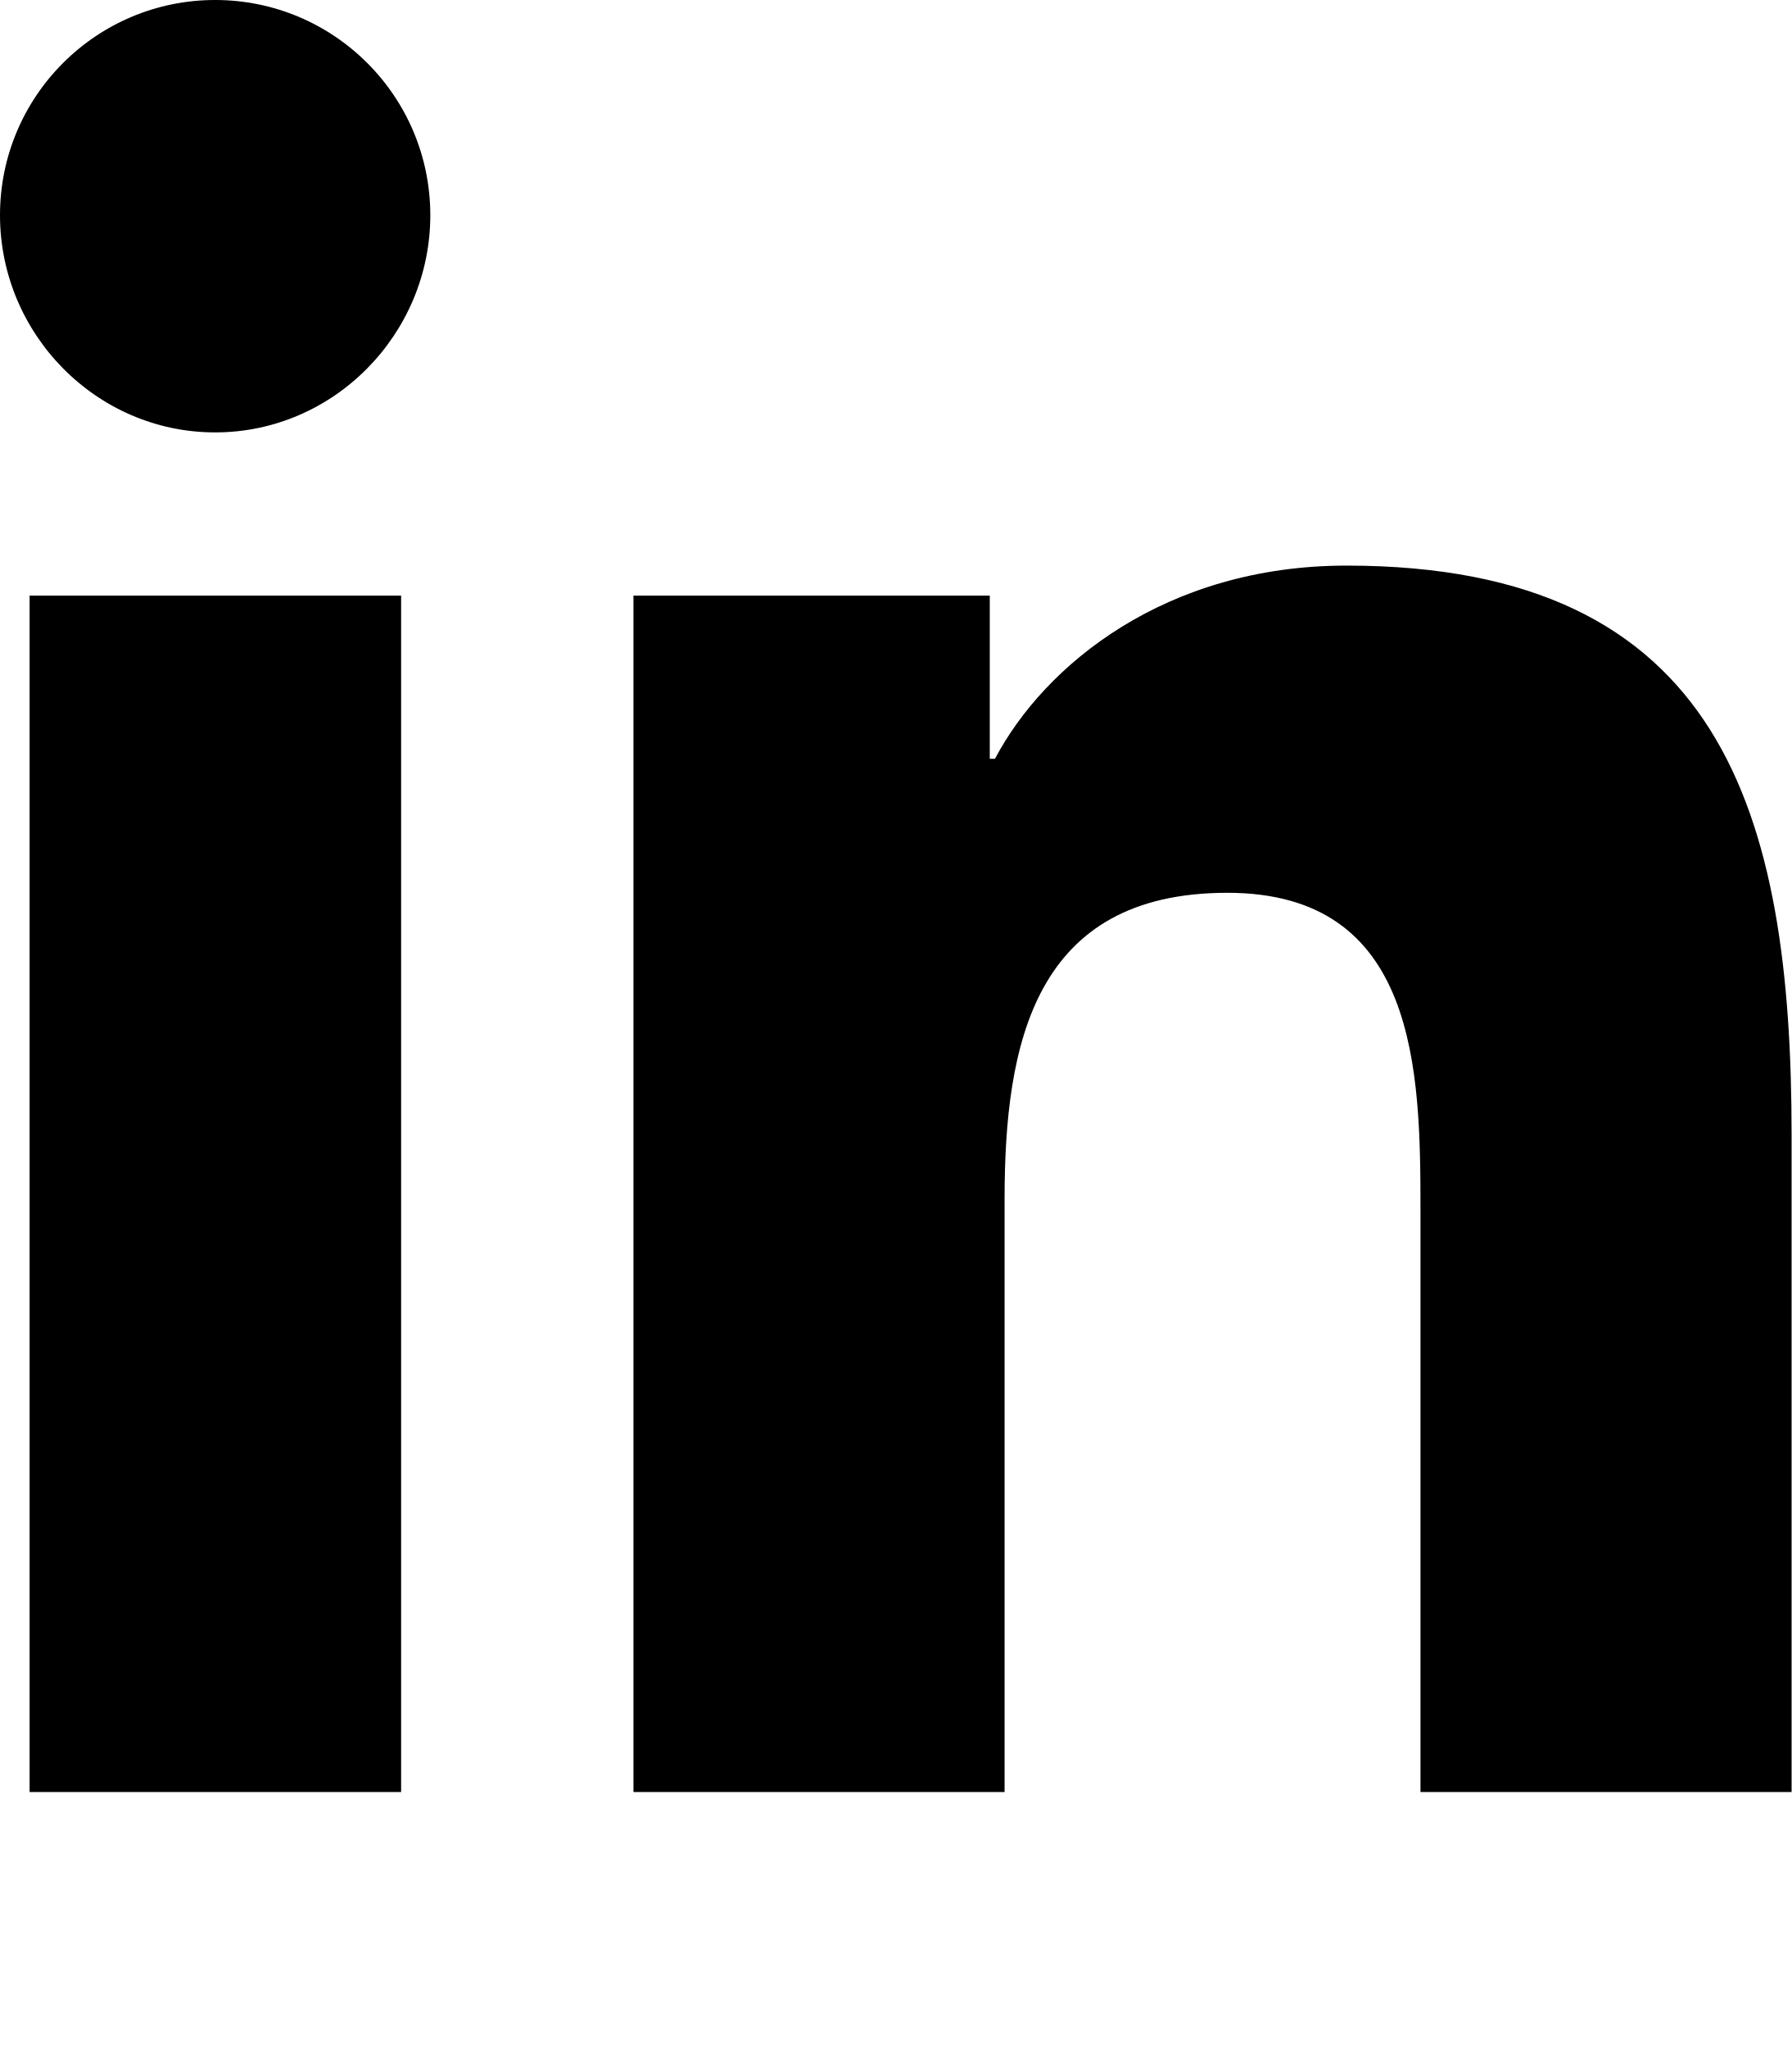
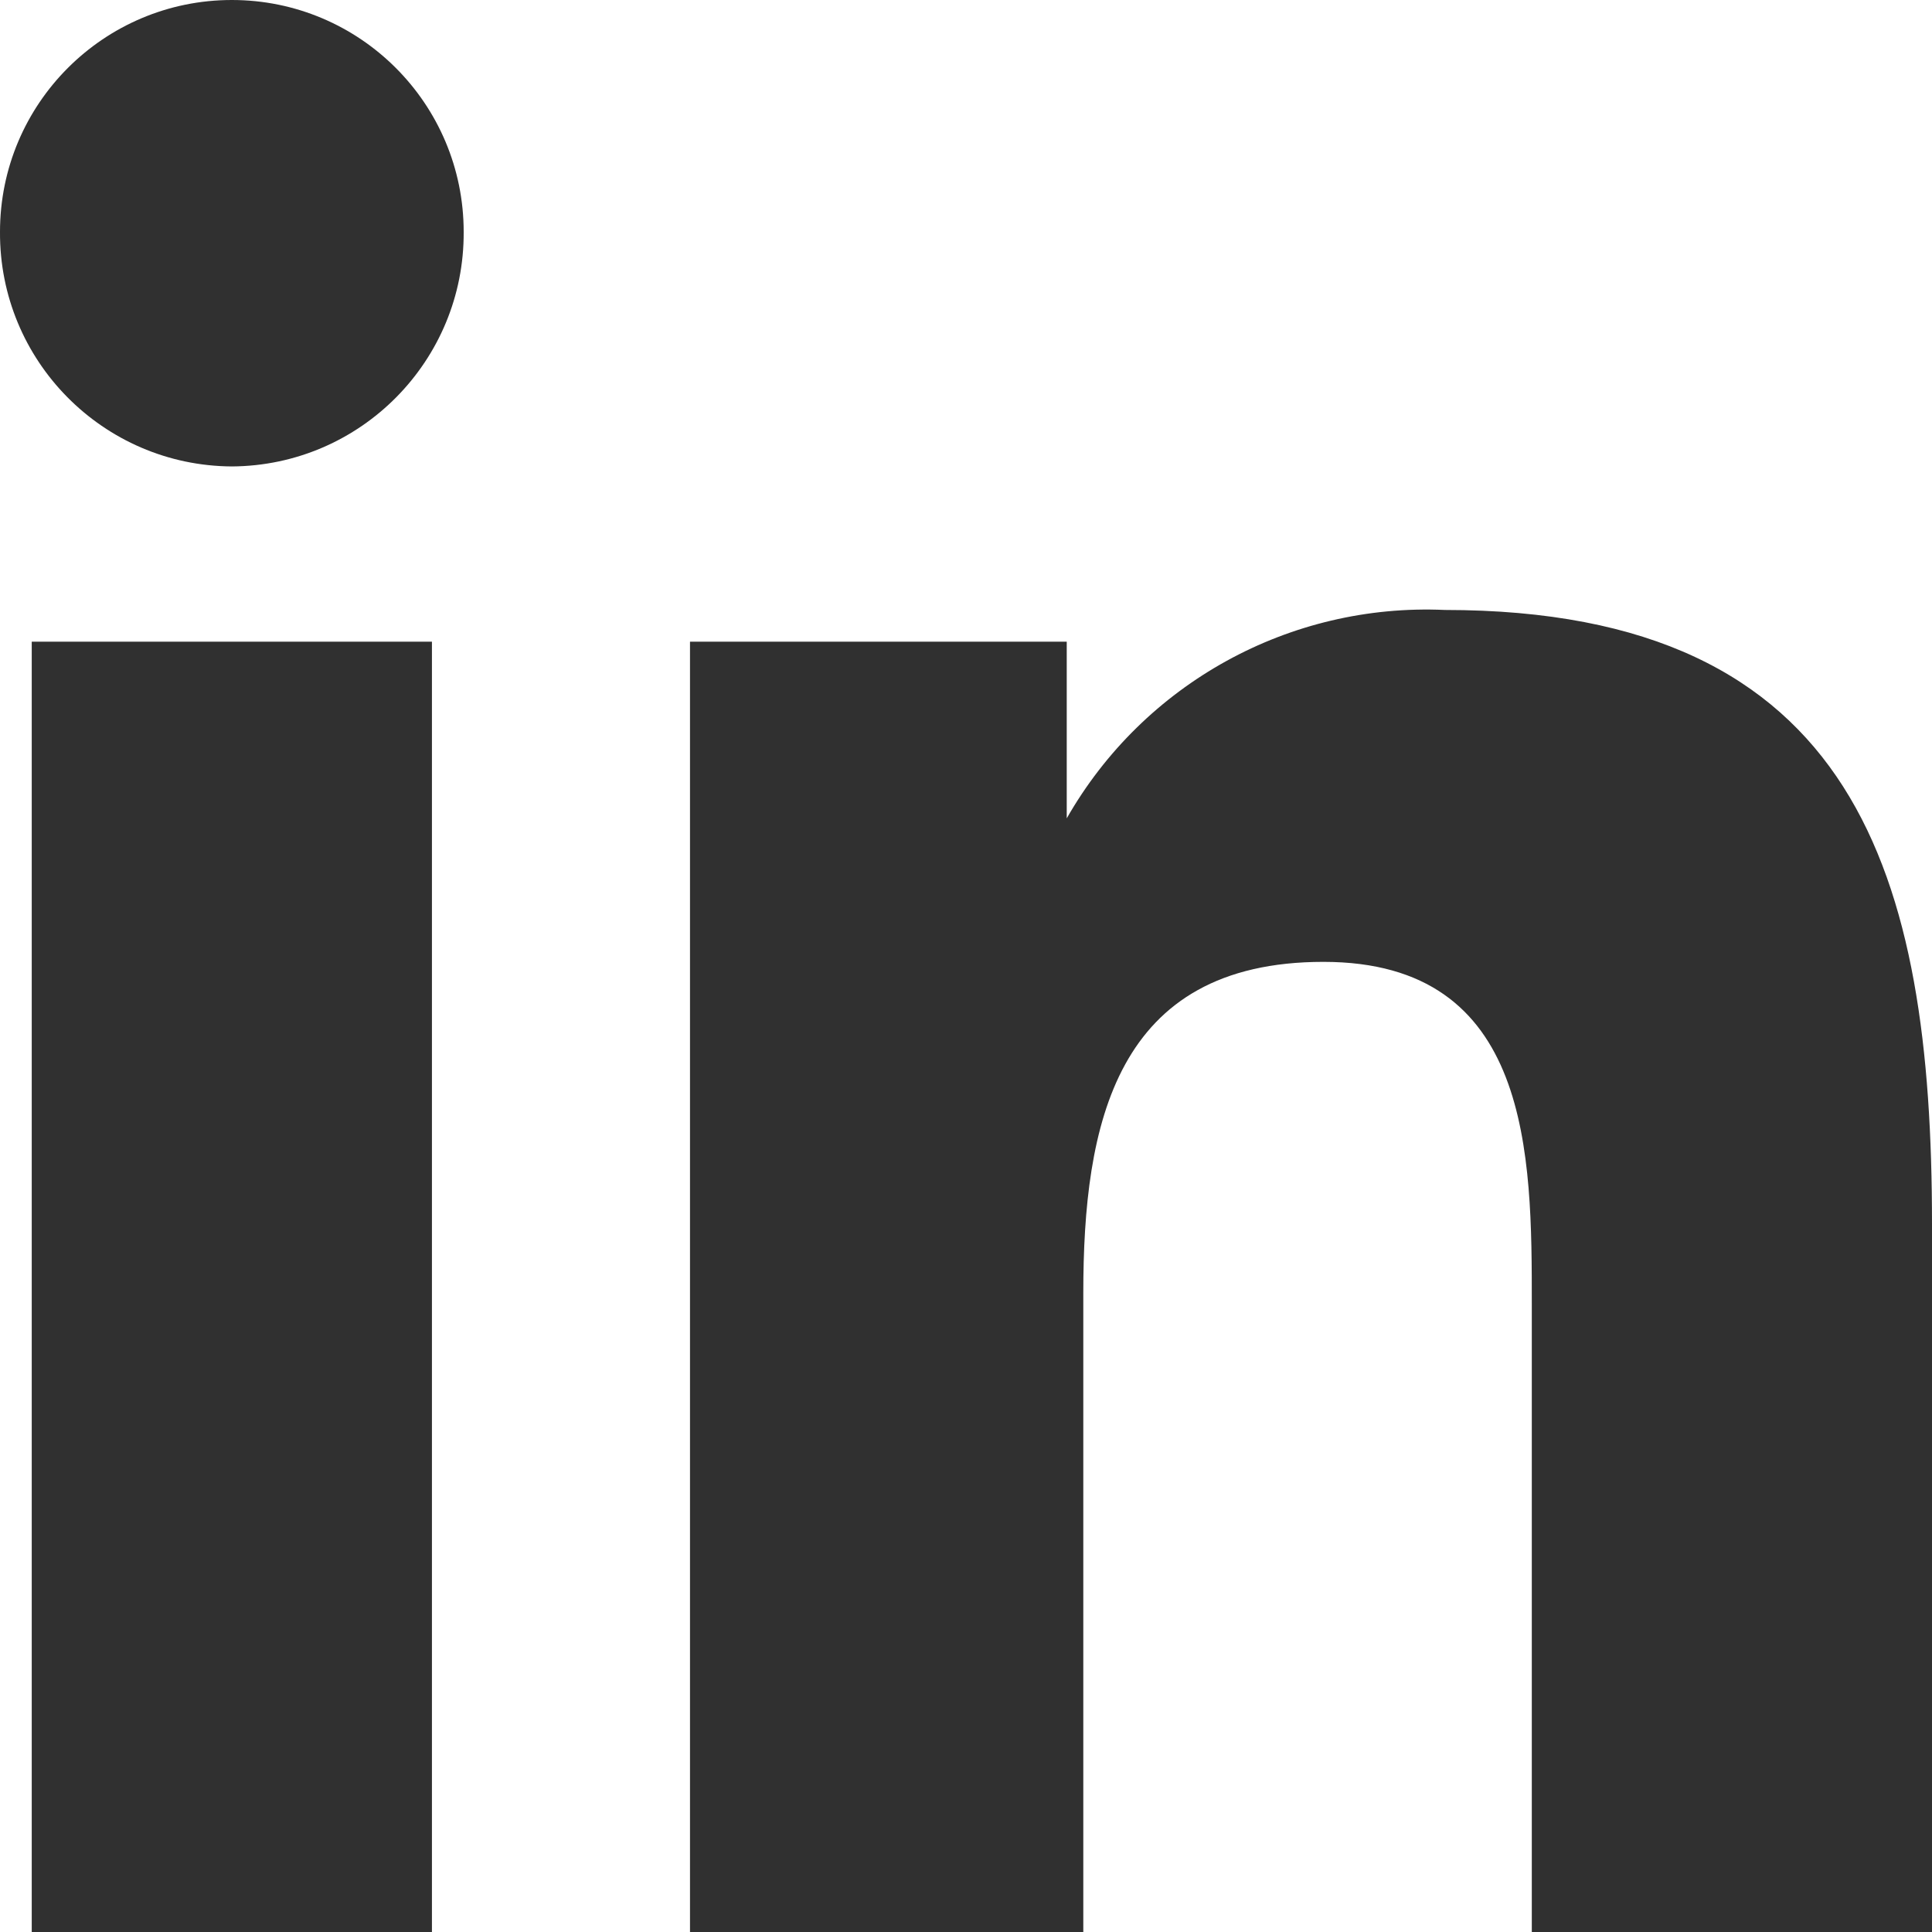
- <svg xmlns="http://www.w3.org/2000/svg" height="16" width="14" viewBox="0 0 448 512">
-   <path d="M100.3 448H7.4V148.9h92.9zM53.8 108.1C24.1 108.1 0 83.5 0 53.8a53.8 53.8 0 0 1 107.6 0c0 29.7-24.1 54.3-53.8 54.3zM447.9 448h-92.7V302.4c0-34.7-.7-79.2-48.3-79.2-48.3 0-55.7 37.7-55.7 76.7V448h-92.8V148.9h89.1v40.8h1.3c12.4-23.5 42.7-48.3 87.9-48.3 94 0 111.3 61.9 111.3 142.3V448z" />
+ <svg xmlns="http://www.w3.org/2000/svg" id="Layer_1" data-name="Layer 1" viewBox="0 0 14 14">
+   <defs>
+     <style>.cls-1{fill:#303030;}</style>
+   </defs>
+   <path class="cls-1" d="M3.13,14H.23V4.65h2.9ZM1.68,3.38A1.69,1.69,0,0,1,0,1.68a1.68,1.68,0,0,1,3.36,0A1.69,1.69,0,0,1,1.68,3.38ZM14,14H11.1V9.45c0-1.08,0-2.48-1.51-2.48S7.85,8.15,7.85,9.37V14H5V4.65H7.73V5.93h0a3,3,0,0,1,2.74-1.51C13.46,4.42,14,6.35,14,8.87V14Z" />
</svg>
